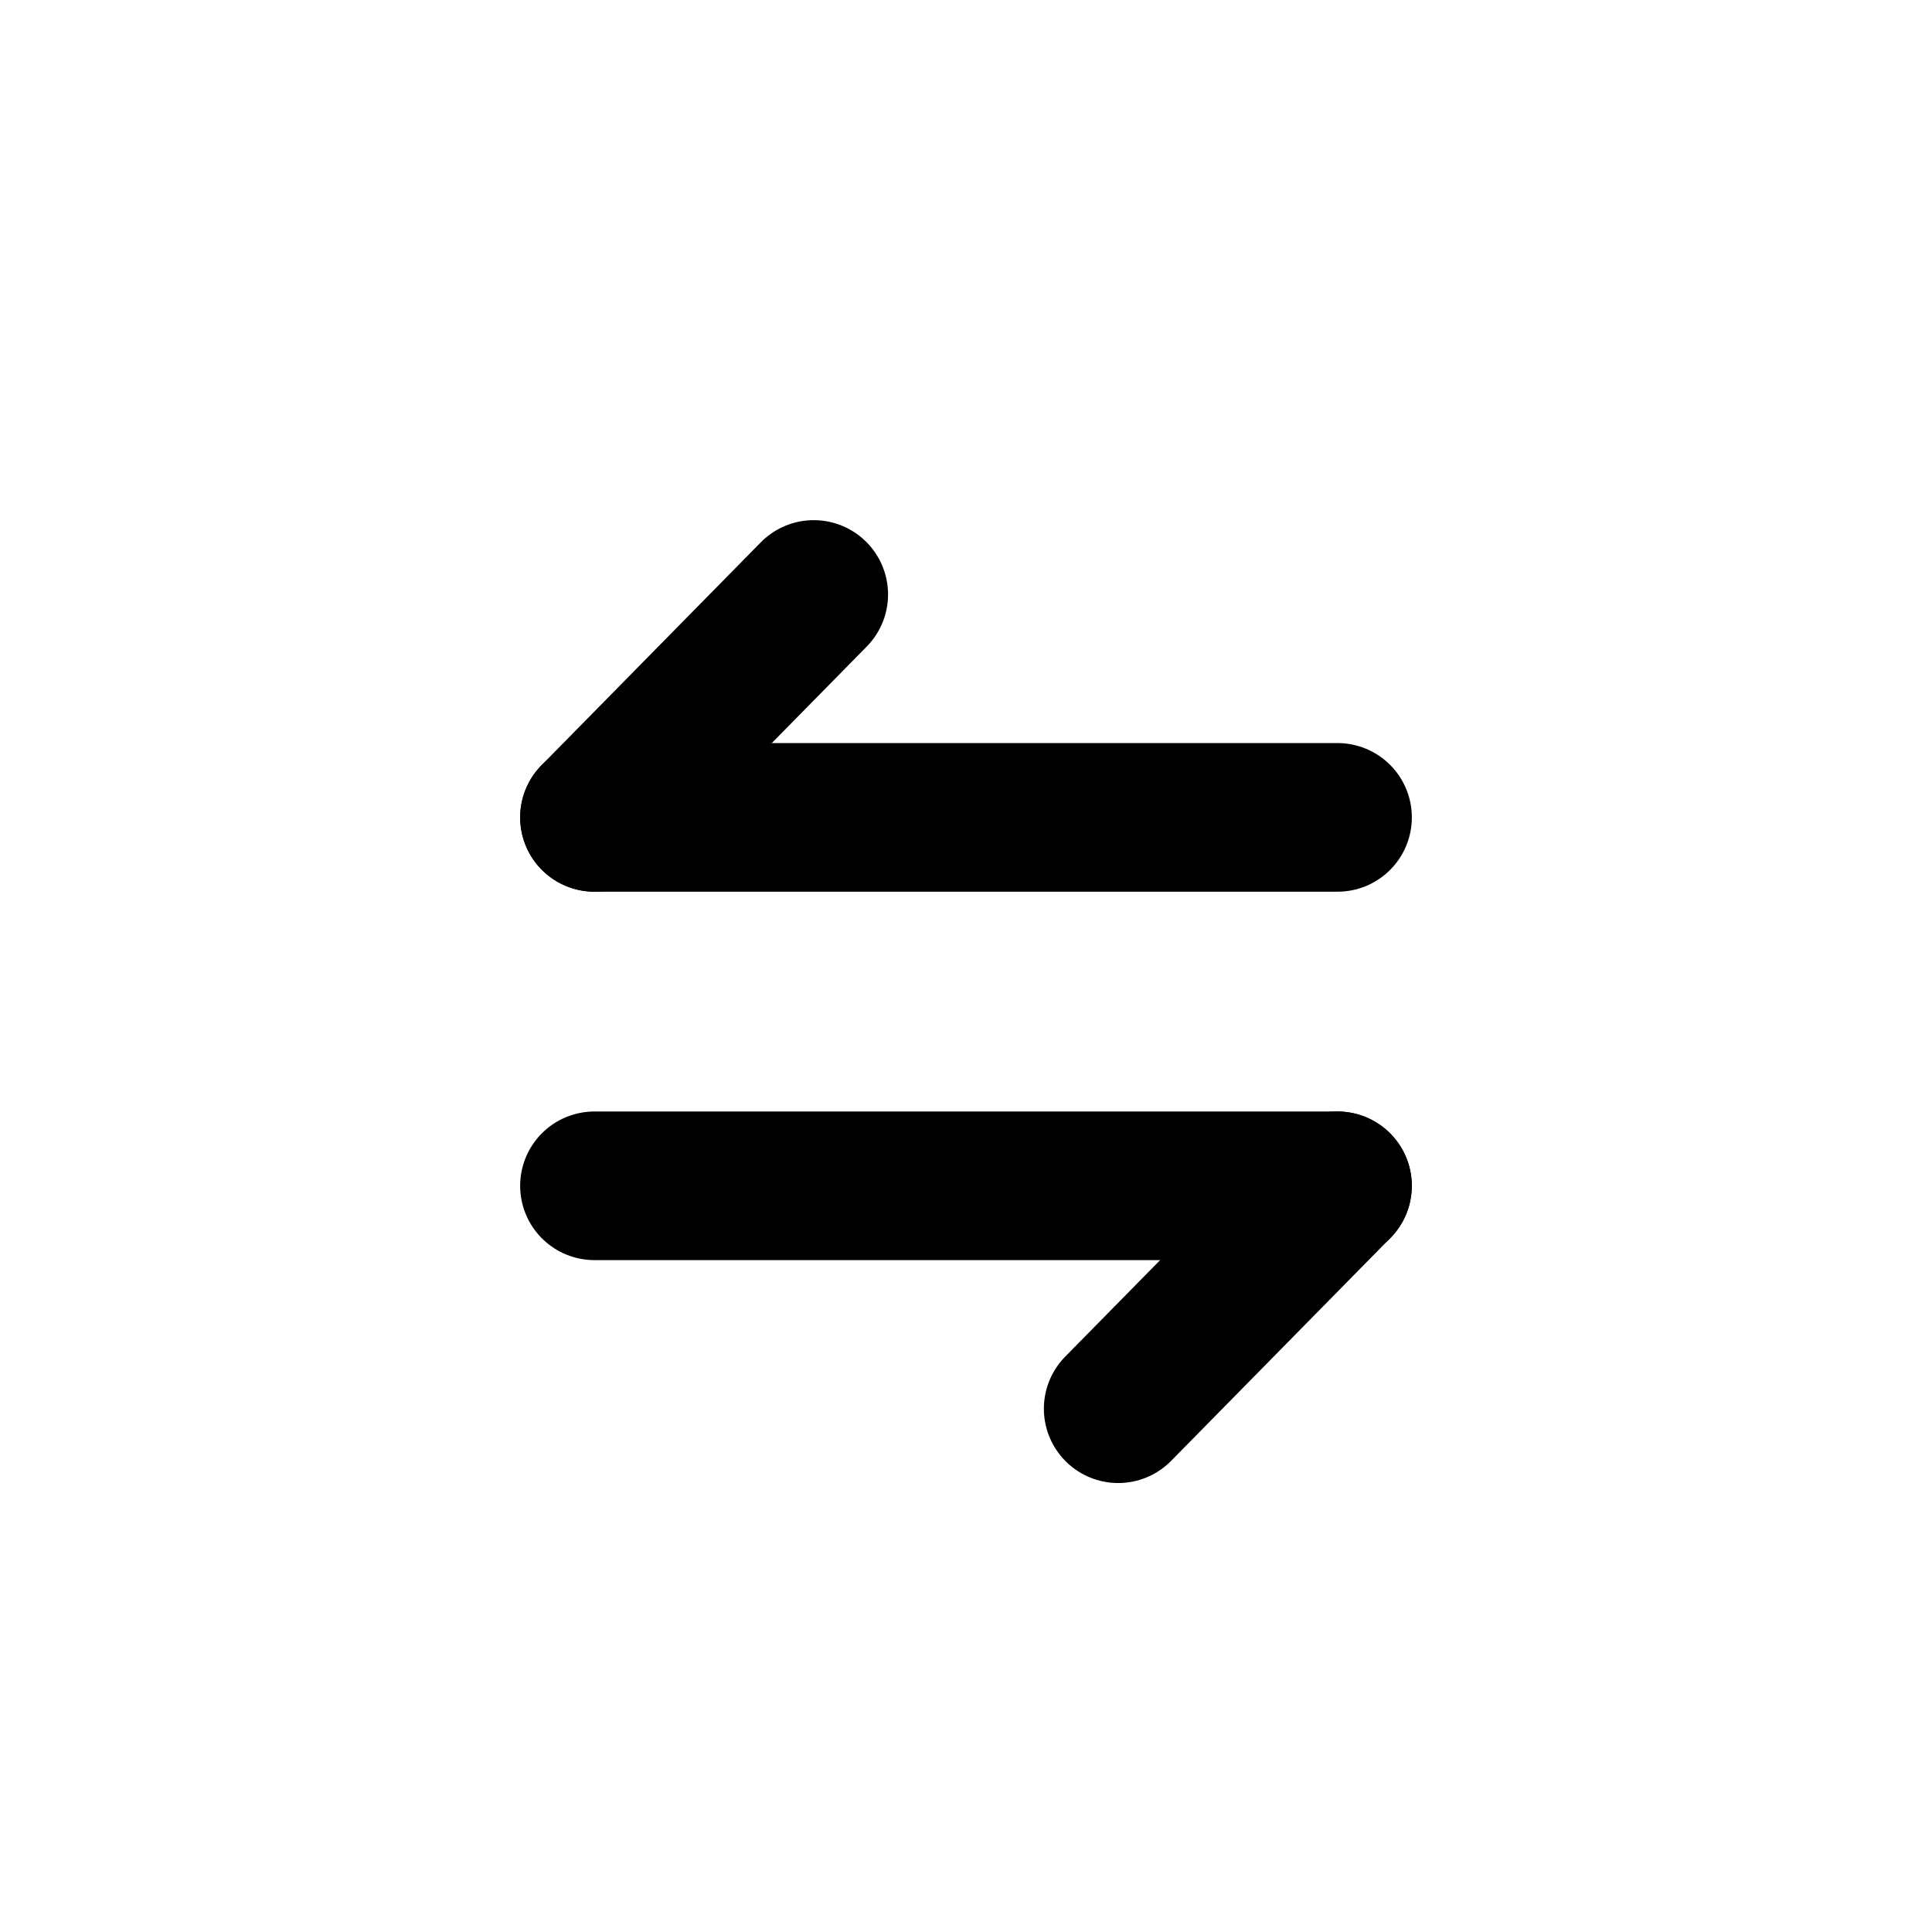
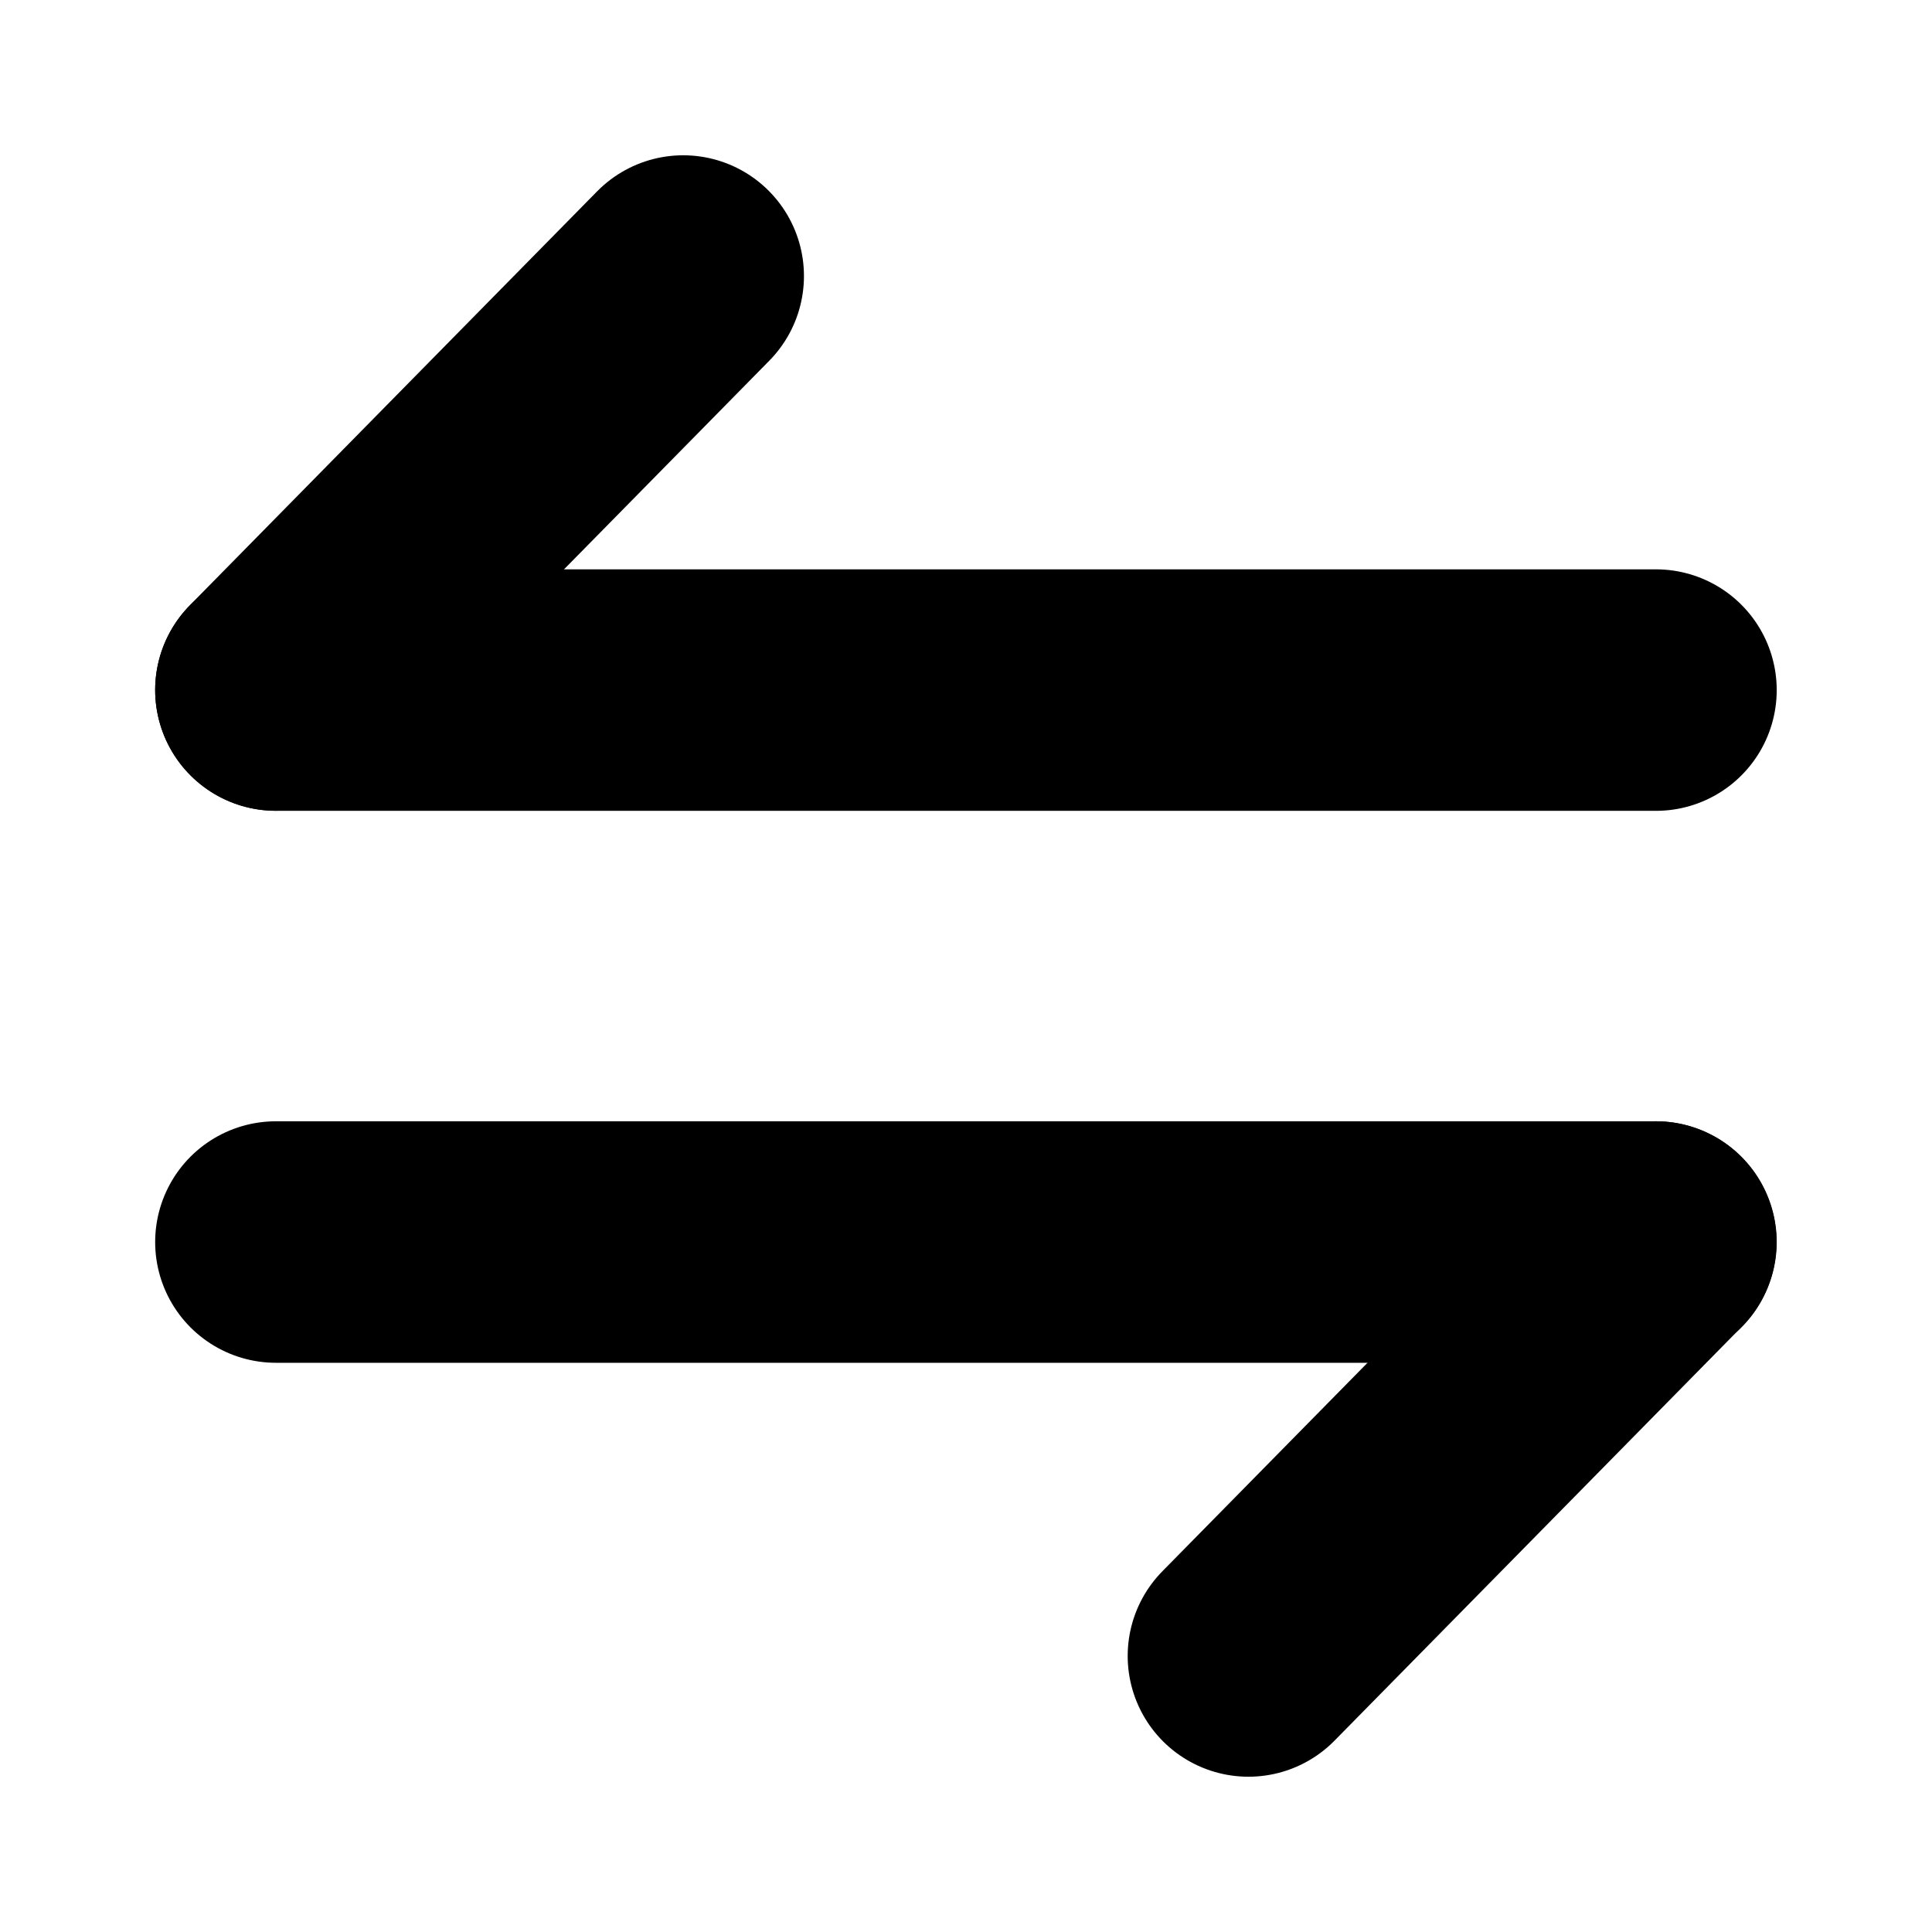
- <svg xmlns="http://www.w3.org/2000/svg" width="26" height="26" viewBox="0 0 26 26" fill="none">
-   <path d="M17.999 15.958L15.048 18.958" stroke="currentColor" stroke-width="2" stroke-miterlimit="10" stroke-linecap="round" stroke-linejoin="round" />
-   <path d="M8 15.958H18" stroke="currentColor" stroke-width="2" stroke-miterlimit="10" stroke-linecap="round" stroke-linejoin="round" />
-   <path d="M8 11L10.951 8" stroke="currentColor" stroke-width="2" stroke-miterlimit="10" stroke-linecap="round" stroke-linejoin="round" />
-   <path d="M18 11H8" stroke="currentColor" stroke-width="2" stroke-miterlimit="10" stroke-linecap="round" stroke-linejoin="round" />
+ <svg xmlns="http://www.w3.org/2000/svg" width="16" height="16" viewBox="0 0 16 16" fill="none">
+   <path d="M13.712 10.286L10.339 13.714" stroke="currentColor" stroke-width="2" stroke-miterlimit="10" stroke-linecap="round" stroke-linejoin="round" />
+   <path d="M2.285 10.286H13.714" stroke="currentColor" stroke-width="2" stroke-miterlimit="10" stroke-linecap="round" stroke-linejoin="round" />
+   <path d="M2.285 5.714L5.658 2.286" stroke="currentColor" stroke-width="2" stroke-miterlimit="10" stroke-linecap="round" stroke-linejoin="round" />
+   <path d="M13.714 5.715H2.285" stroke="currentColor" stroke-width="2" stroke-miterlimit="10" stroke-linecap="round" stroke-linejoin="round" />
</svg>
